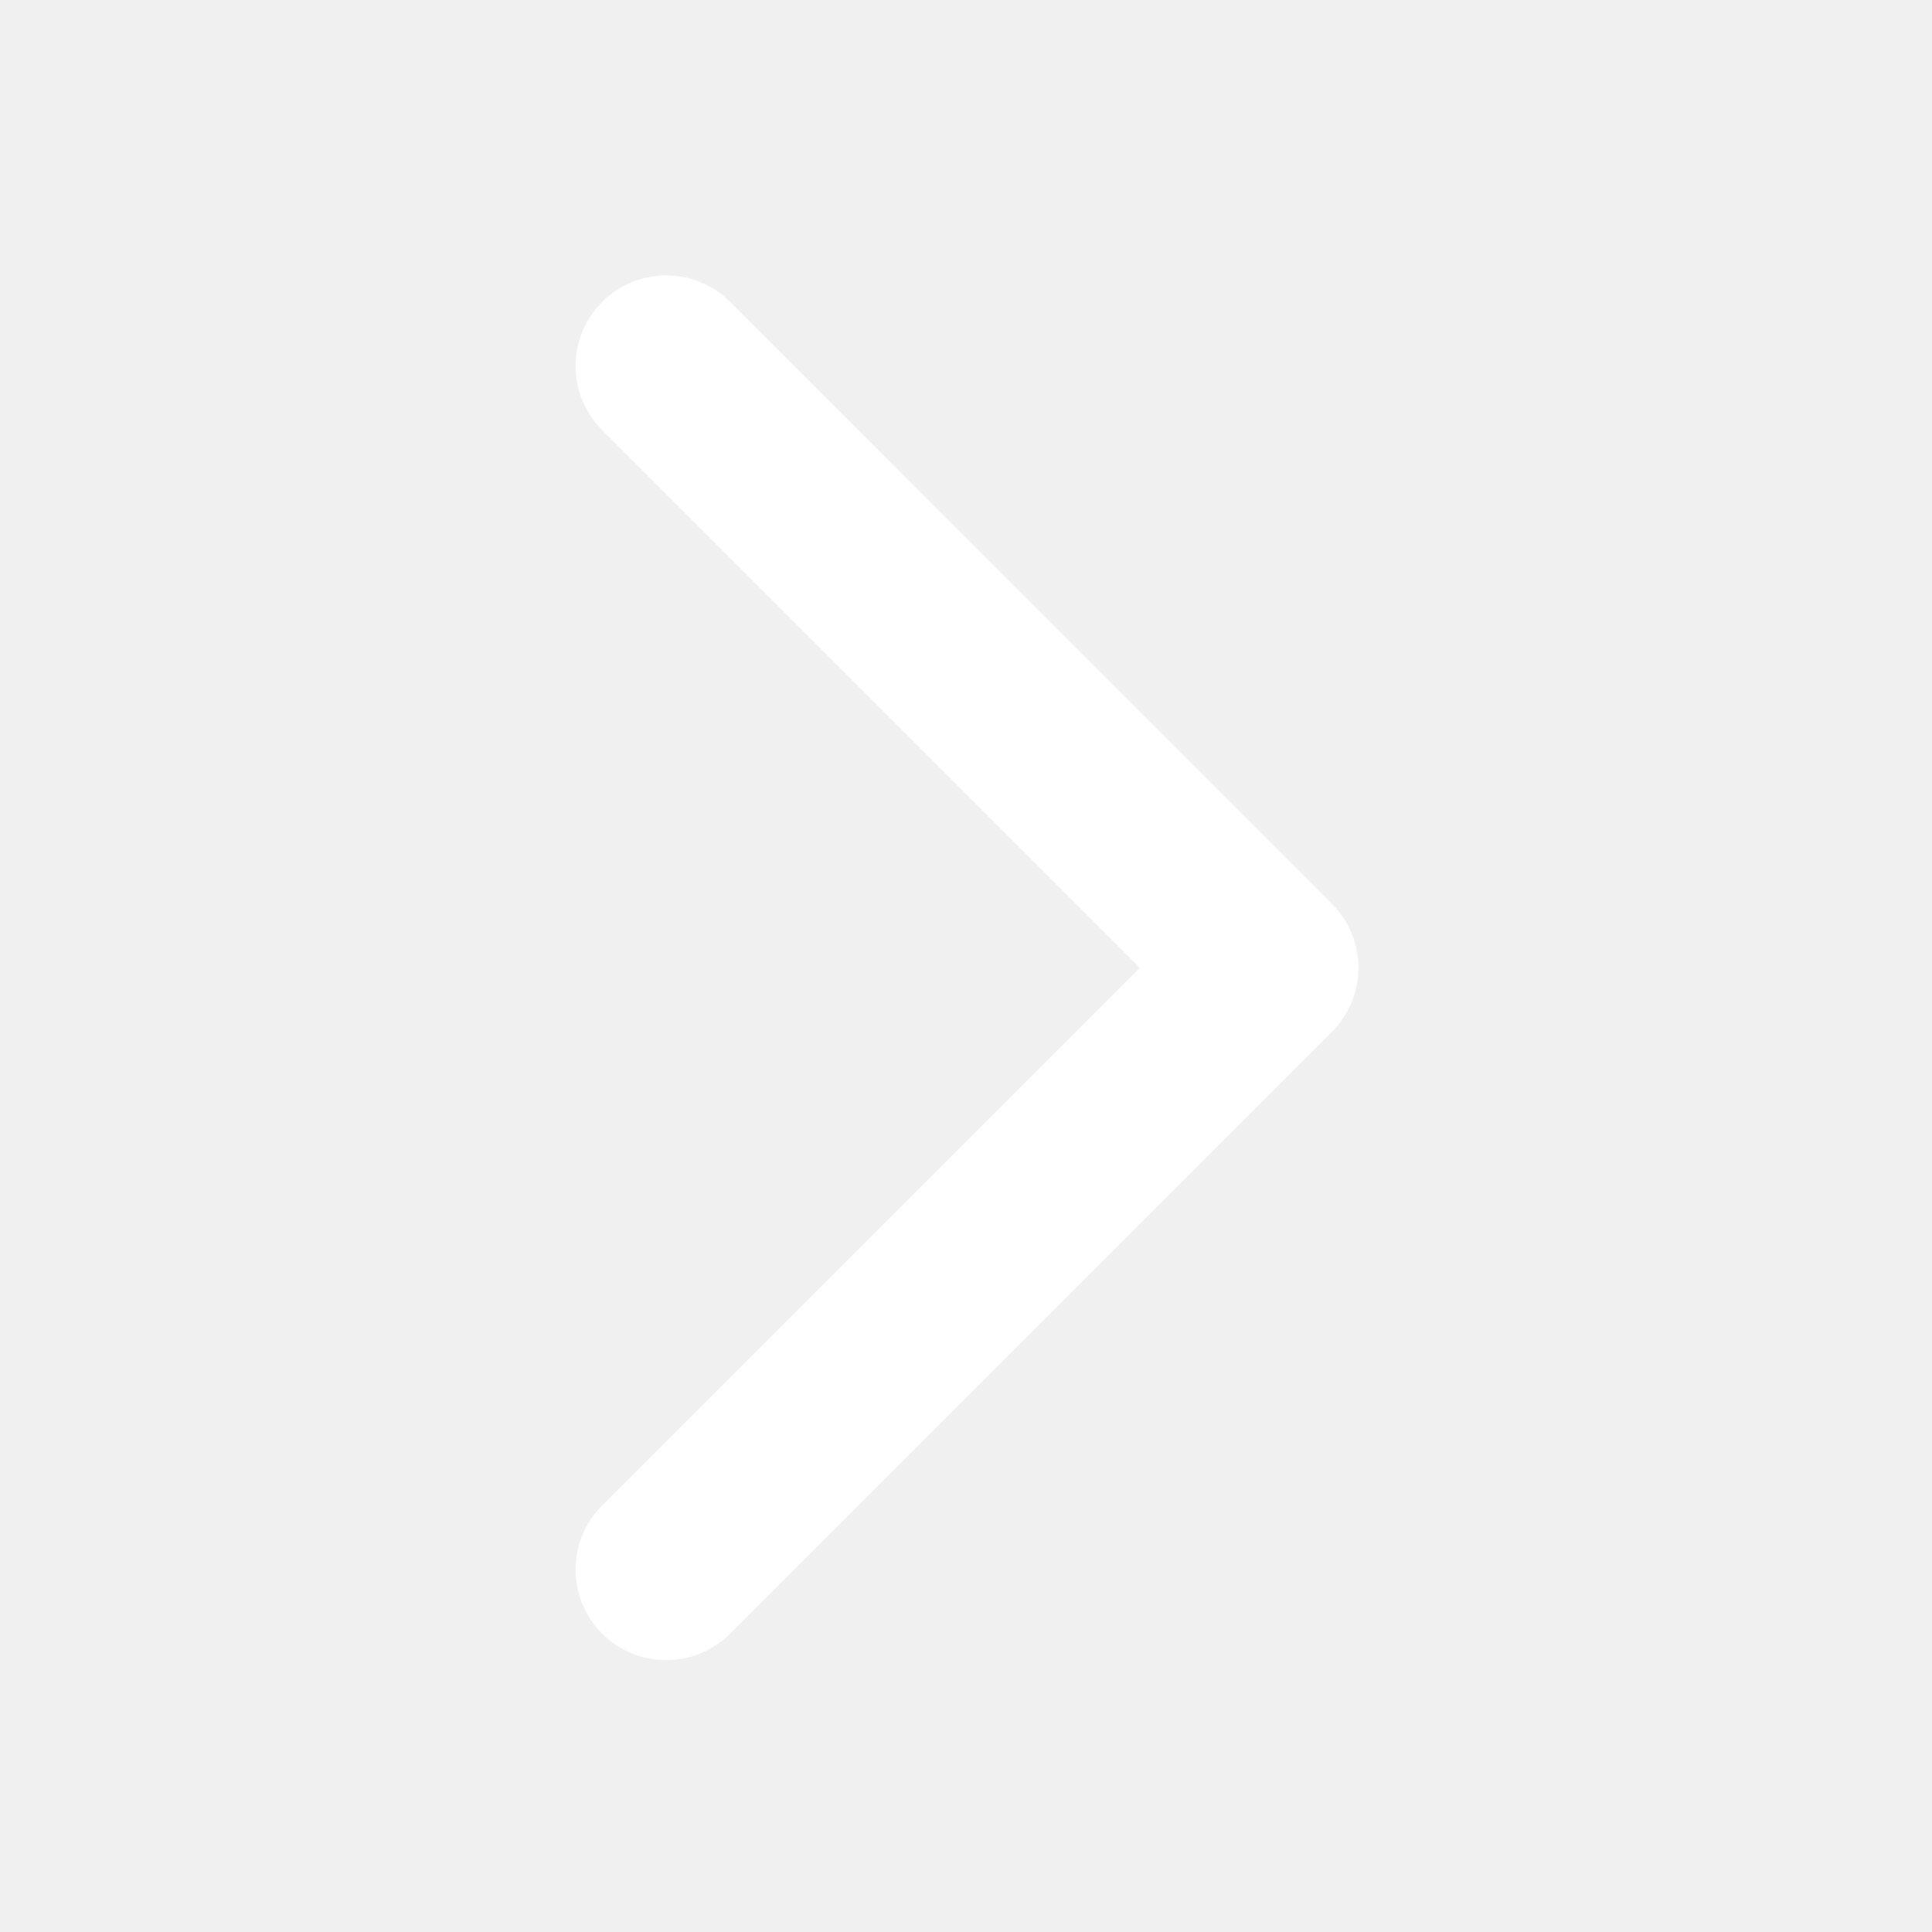
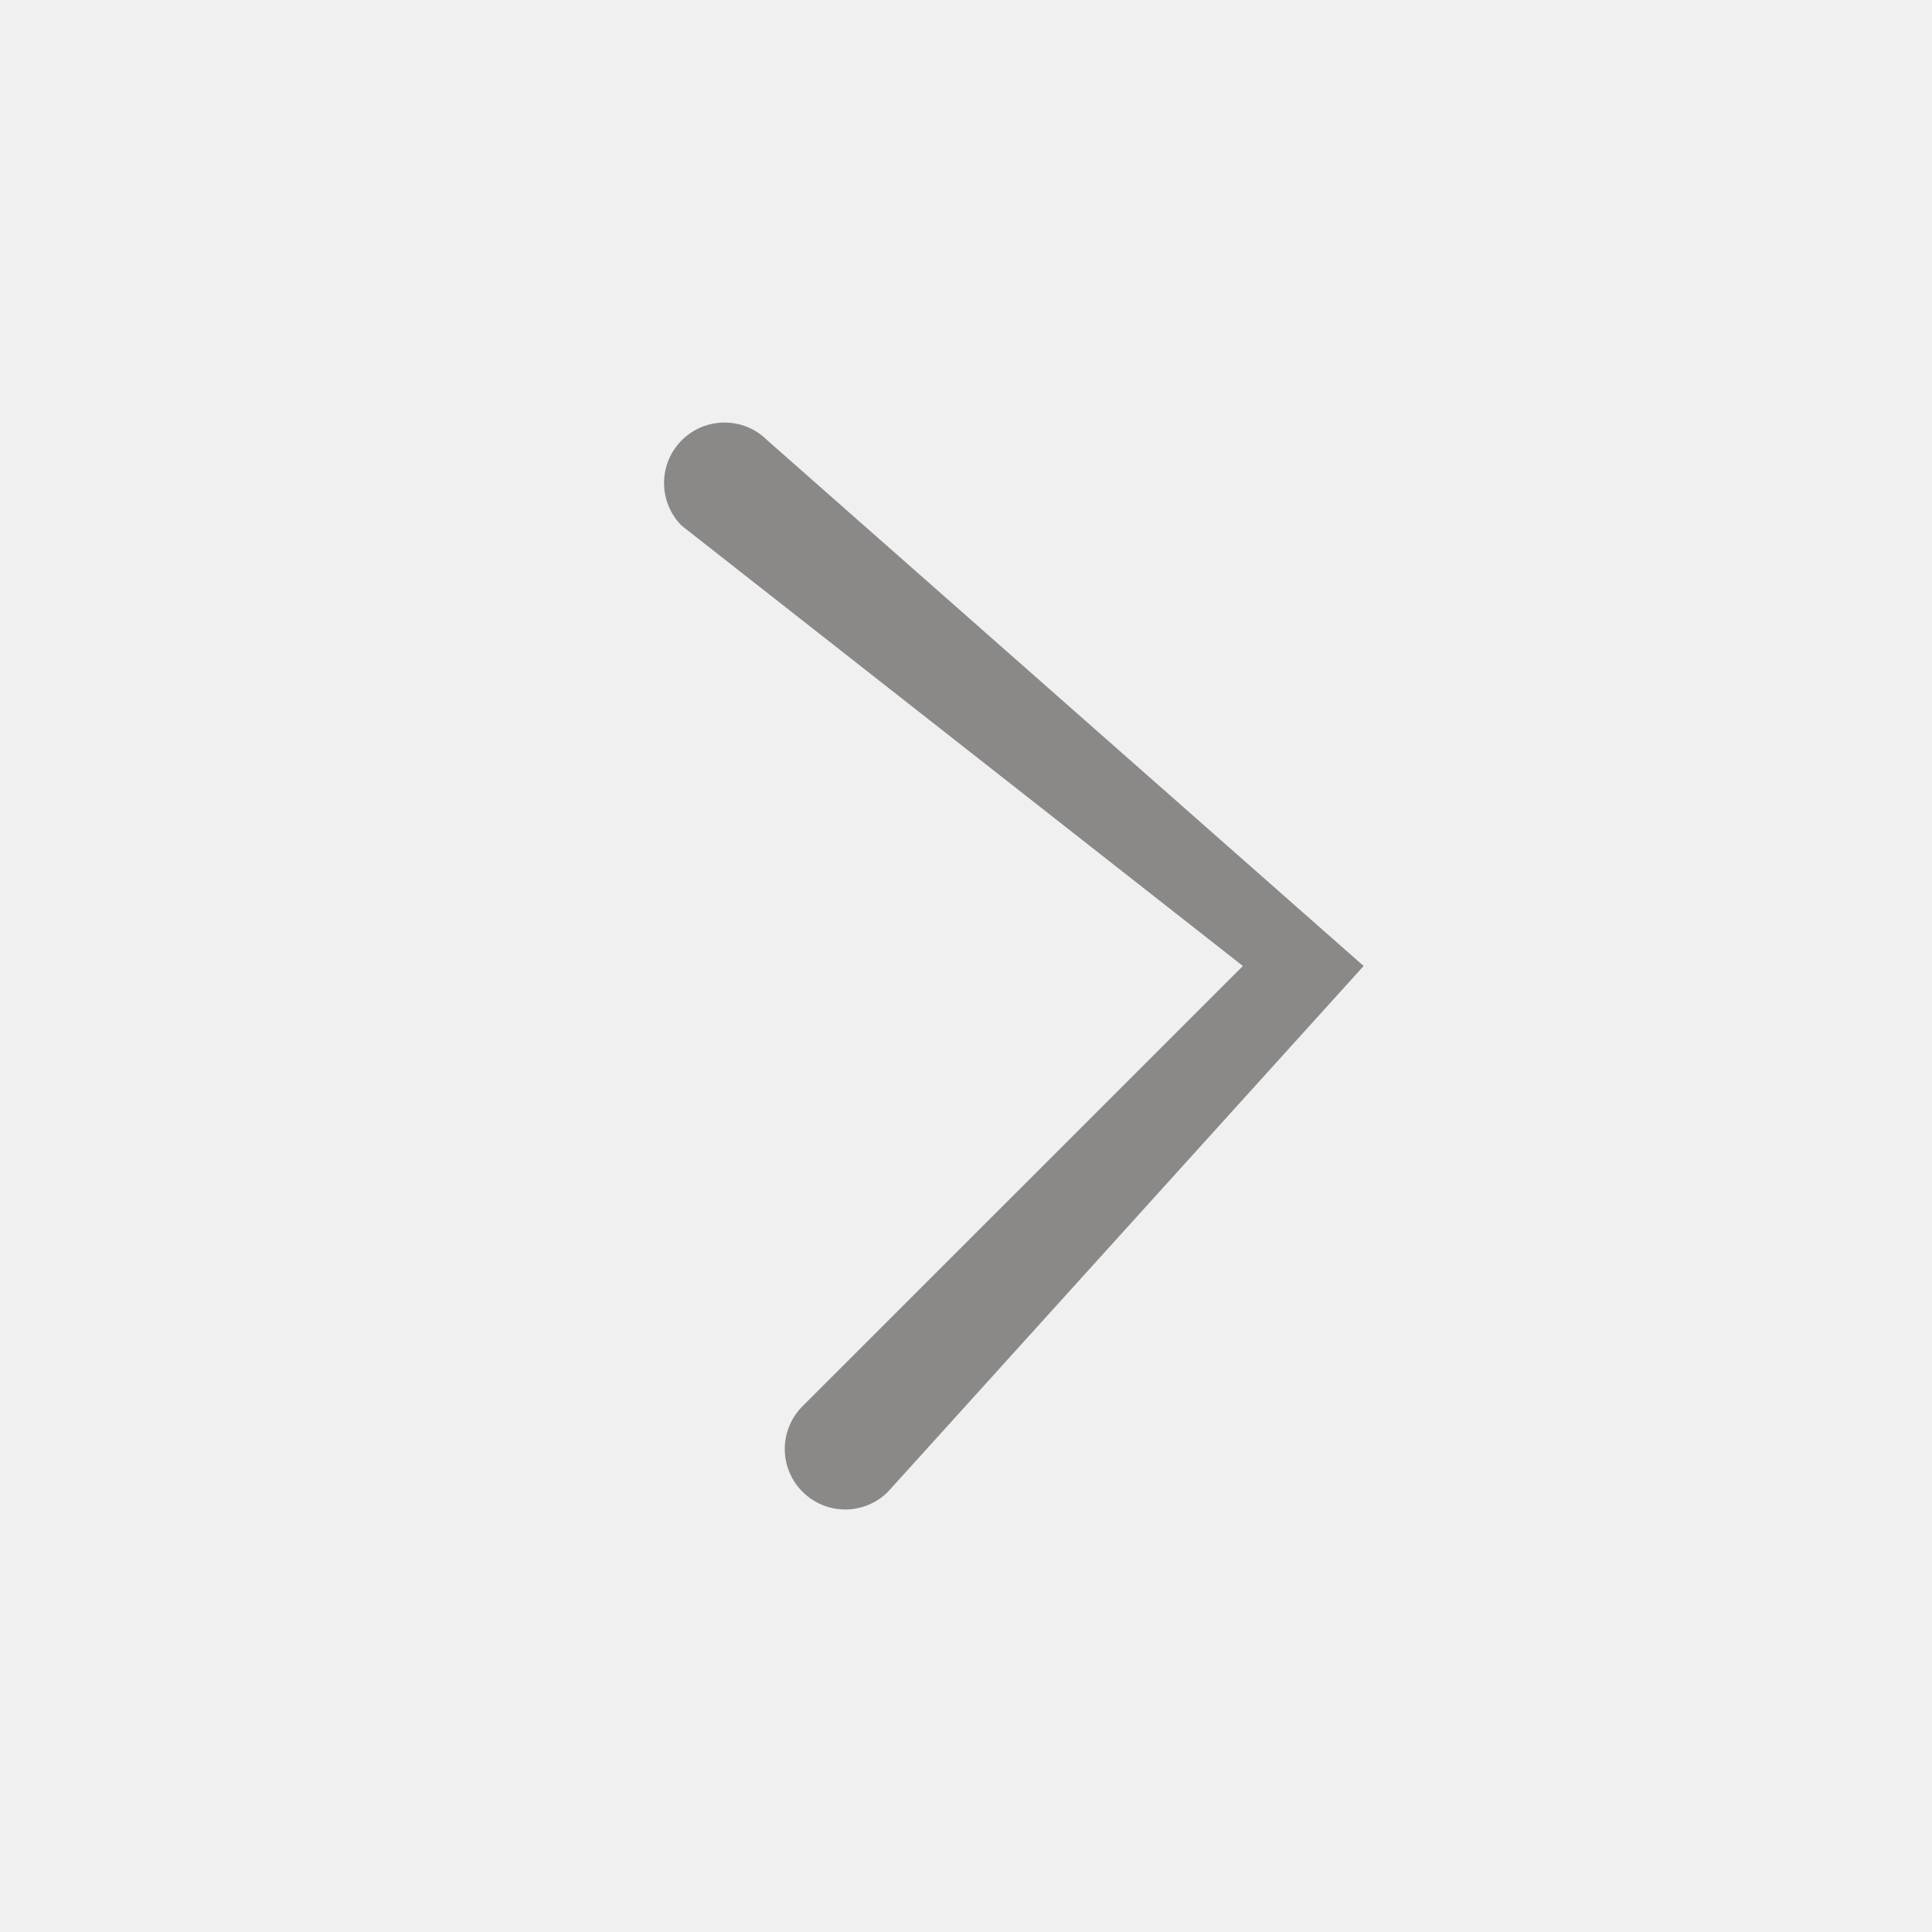
- <svg xmlns="http://www.w3.org/2000/svg" width="32" height="32" viewBox="0 0 32 32" fill="none">
-   <path d="M11.033 6.062L21 16.03L11.033 25.997" stroke="white" stroke-width="3" stroke-linecap="round" stroke-linejoin="round" />
+ <svg xmlns="http://www.w3.org/2000/svg" width="24" height="24" fill="#8b8888" class="bi bi-chevron-right" viewBox="0 0 16 16">
+   <path d="M6.646 12.354a.5.5 0 0 0 .708 0L11.293 8 6.354 3.646a.5.5 0 1 0-.708.708L10.293 8l-3.647 3.646a.5.5 0 0 0 0 .708z" />
</svg>
